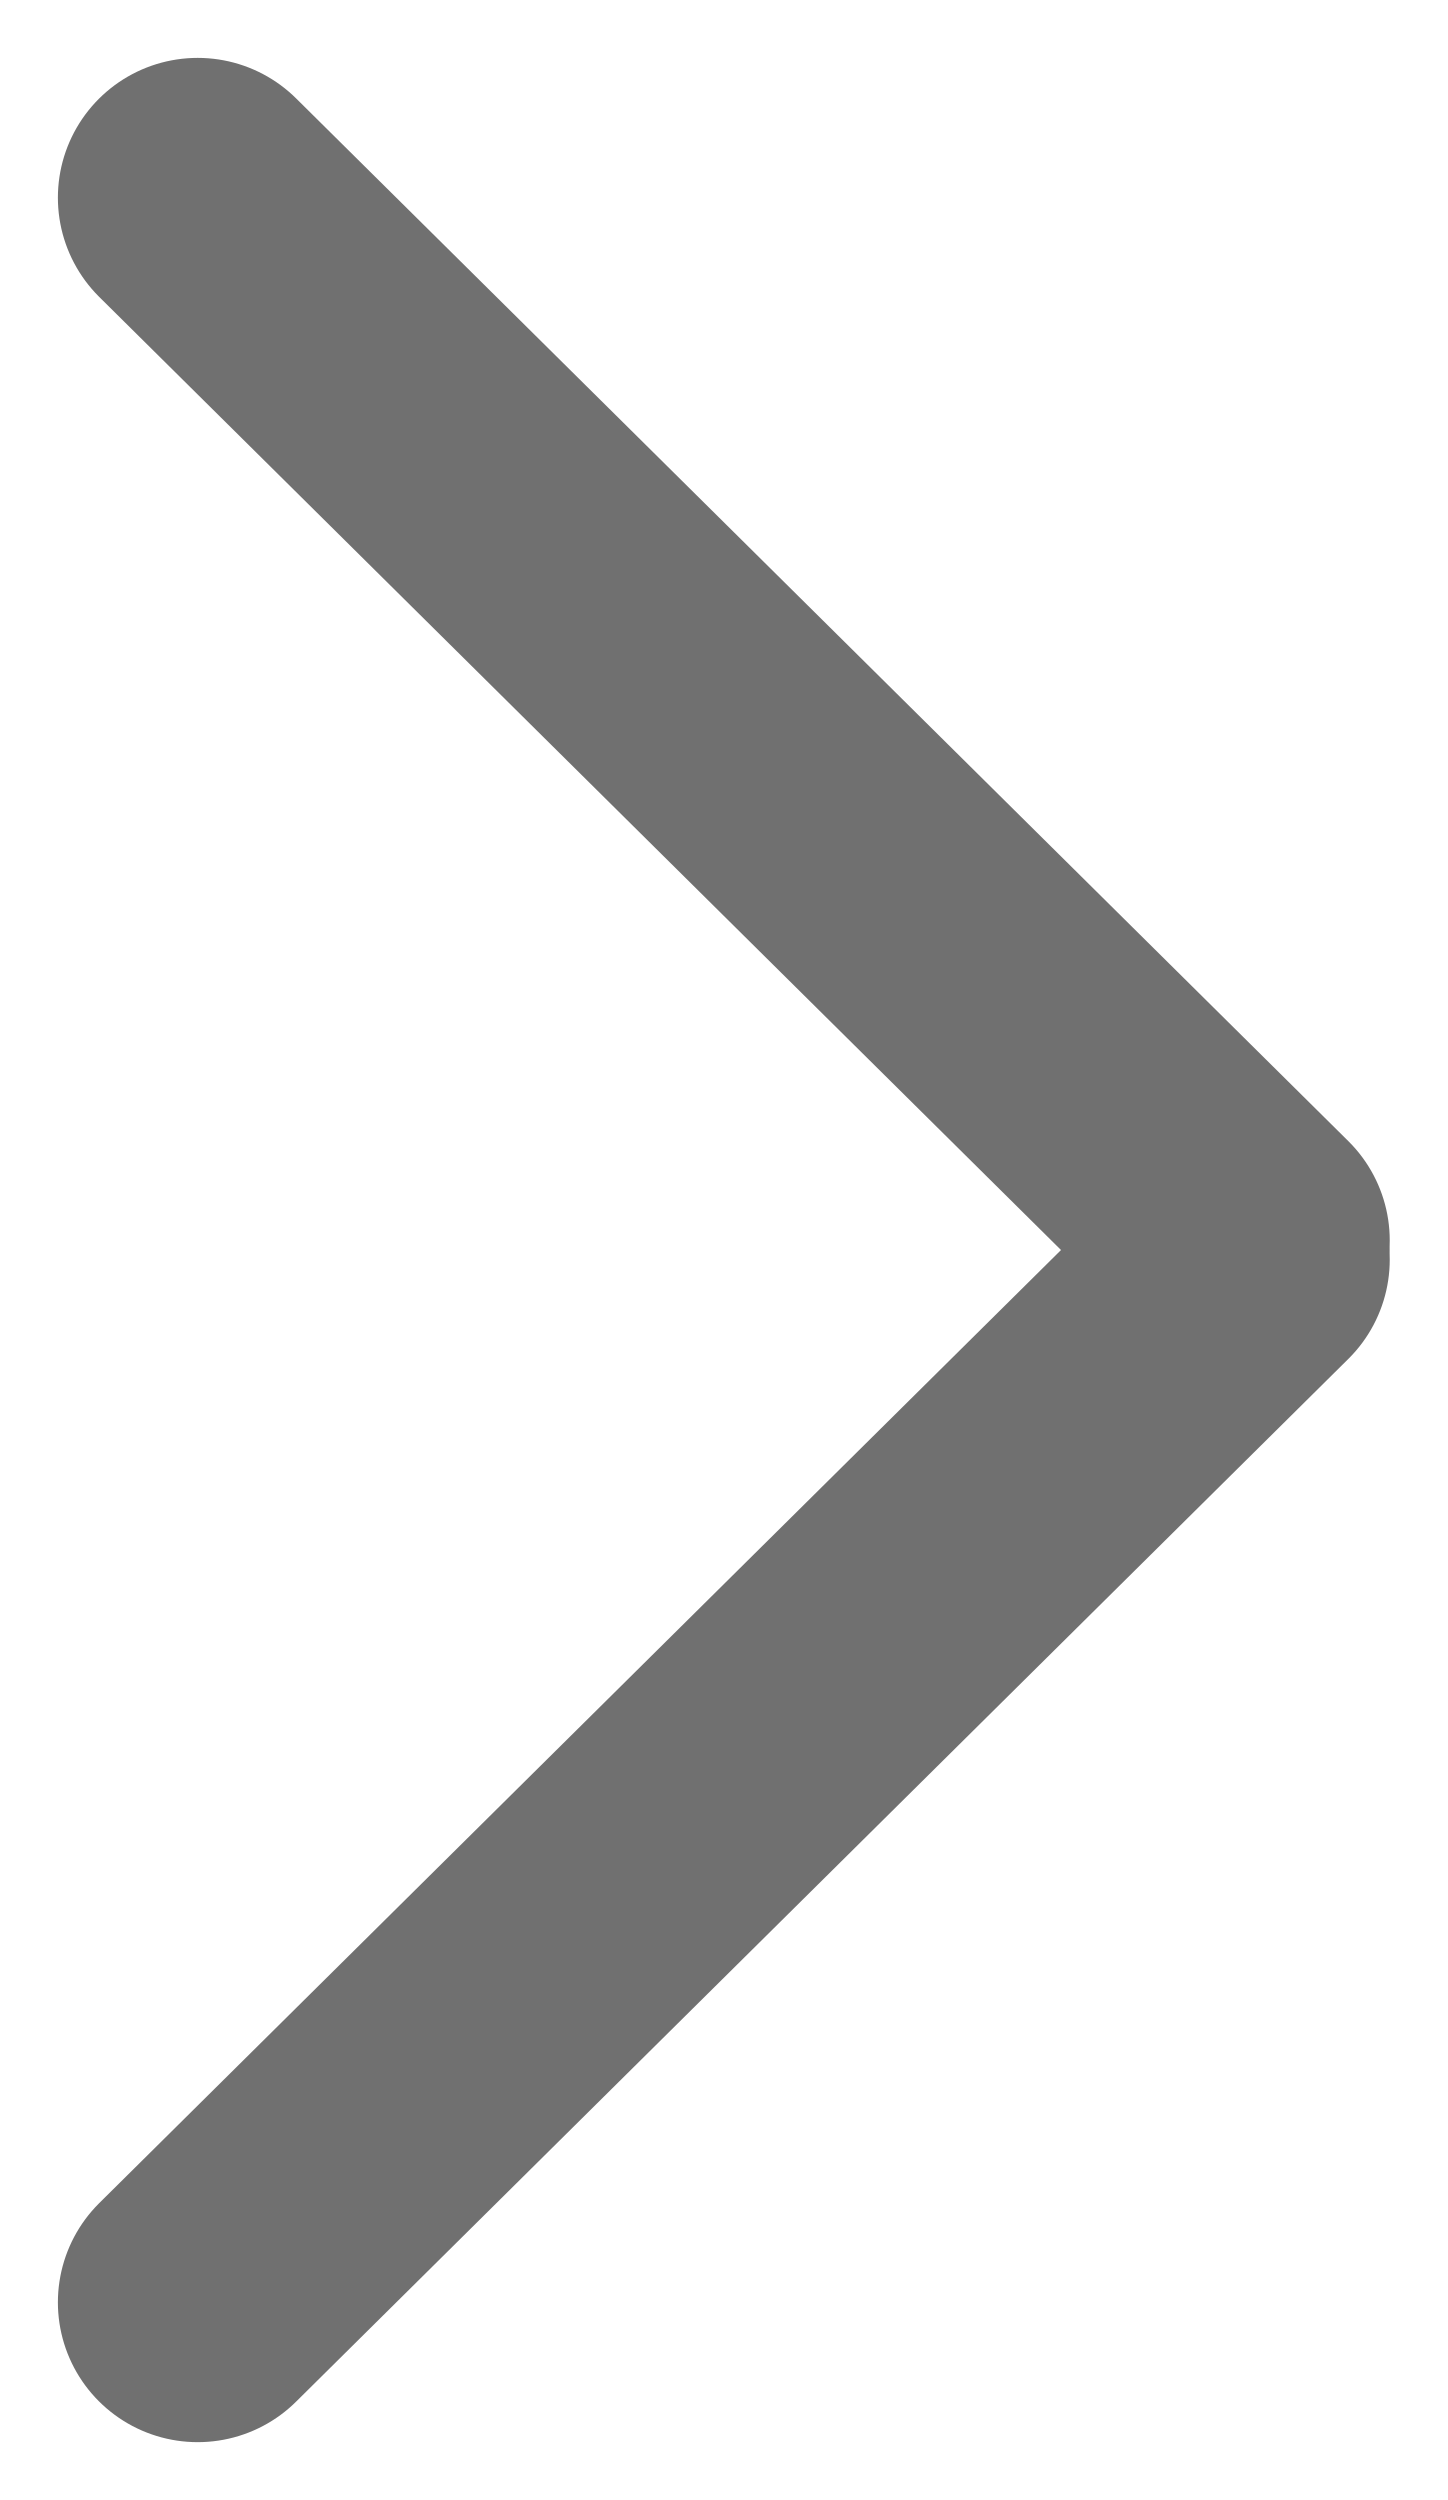
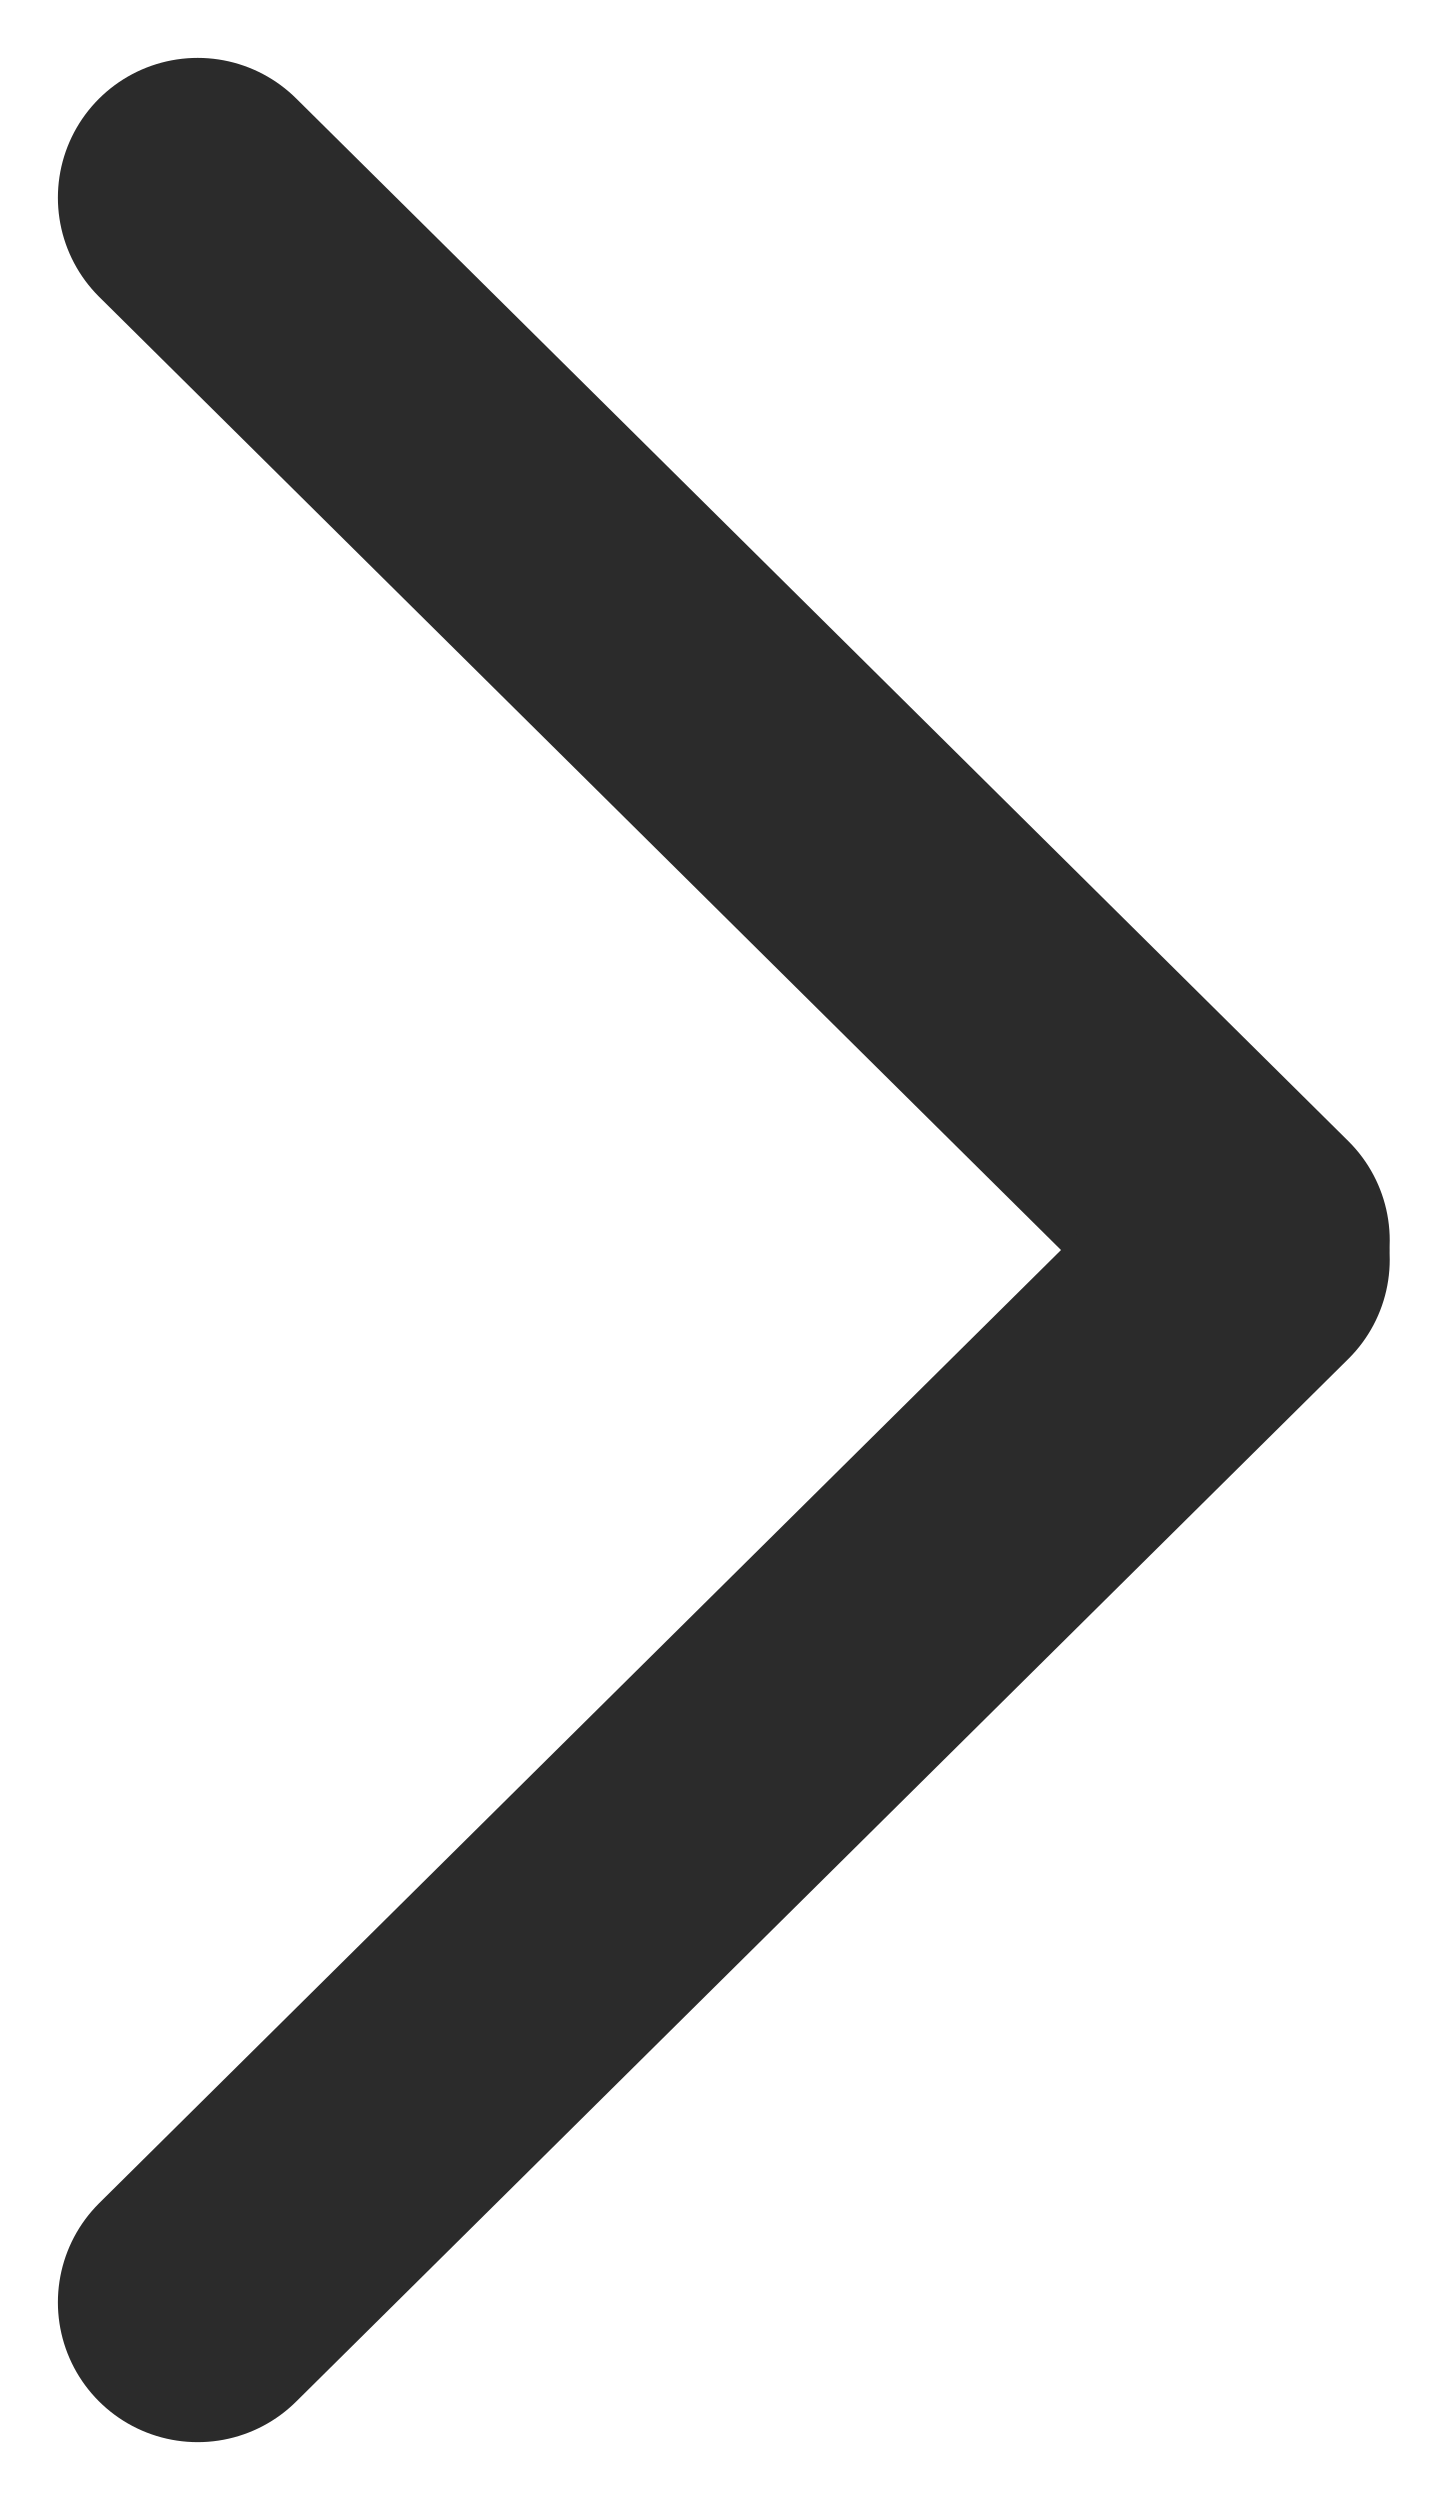
<svg xmlns="http://www.w3.org/2000/svg" width="10.355" height="17.883" viewBox="0 0 10.355 17.883">
  <defs>
    <style>
      .cls-1 {
        fill: none;
-         stroke: #707070;
+         stroke: #2b2b2b;
        stroke-linecap: round;
        stroke-width: 2px;
      }
    </style>
  </defs>
  <g id="グループ_719" data-name="グループ 719" transform="translate(18024.914 5491.914)">
    <line id="線_249" data-name="線 249" class="cls-1" x2="7.527" y2="7.459" transform="translate(-18023.5 -5490.5)" />
    <line id="線_250" data-name="線 250" class="cls-1" x2="7.459" y2="7.527" transform="translate(-18023.5 -5475.445) rotate(-90)" />
  </g>
</svg>
